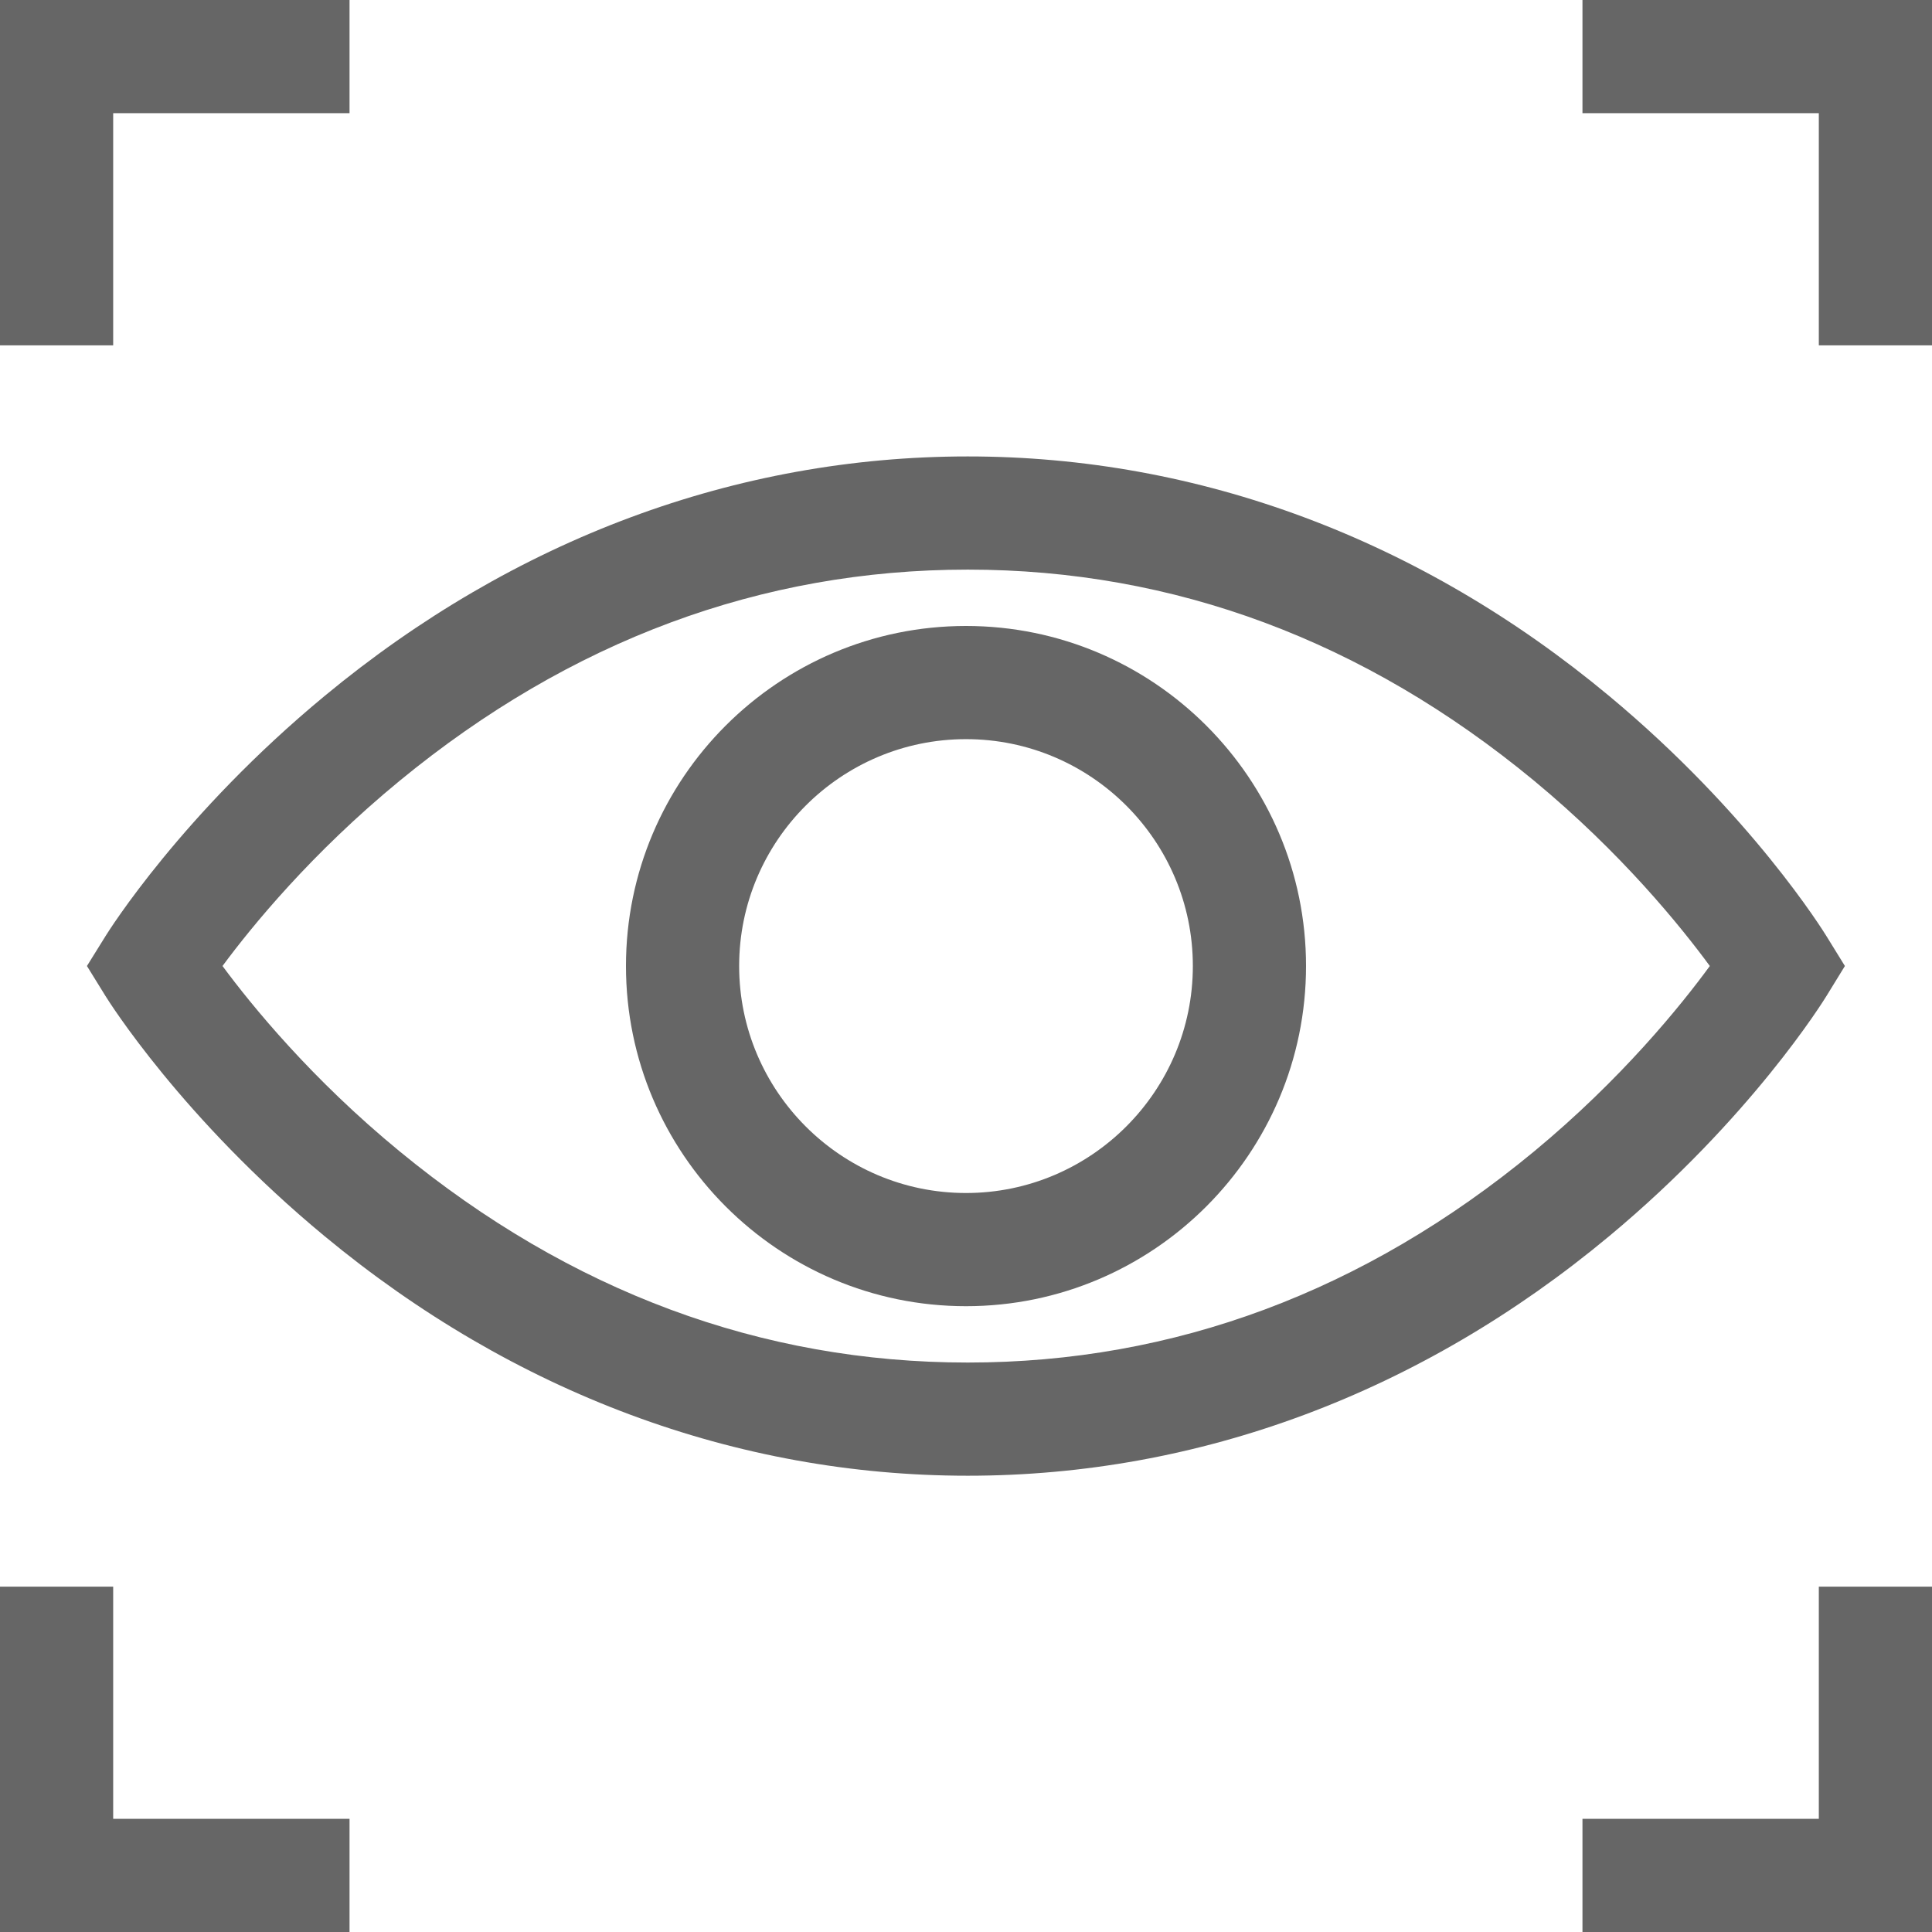
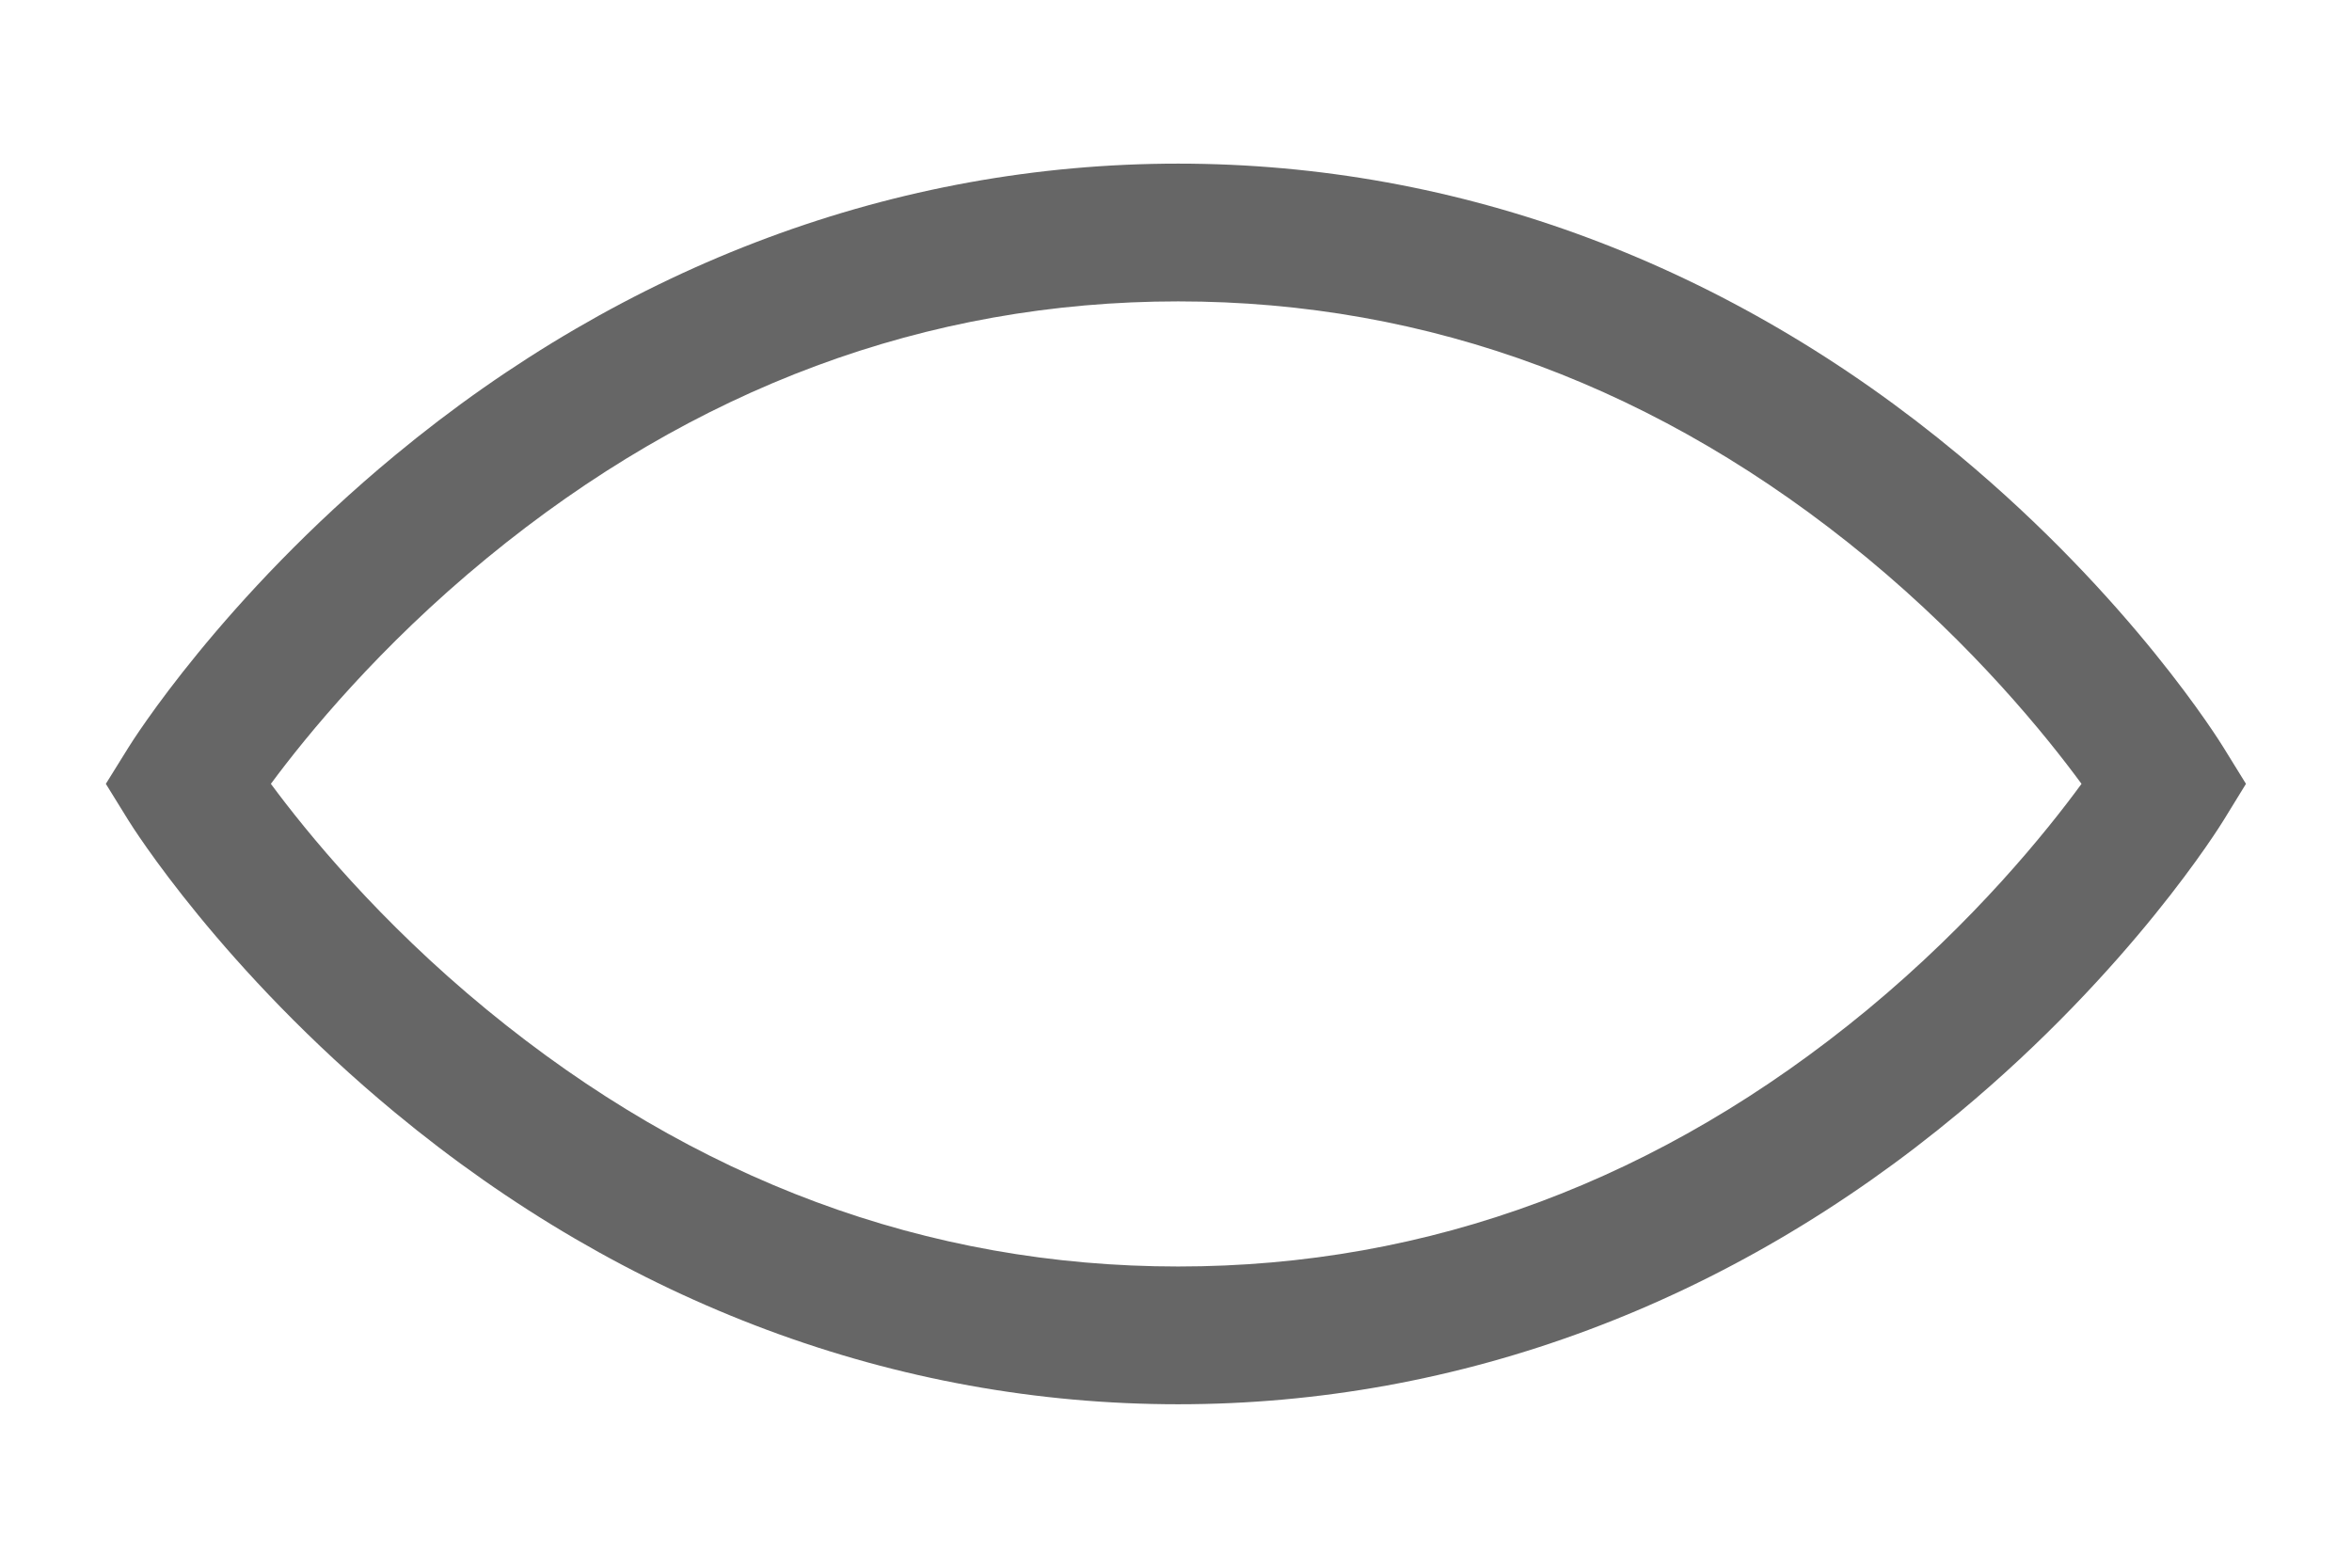
- <svg xmlns="http://www.w3.org/2000/svg" width="12" height="12" viewBox="0 0 12 12" fill="none">
-   <path d="M11.346 6.184L11.459 6L11.346 5.817C11.327 5.786 10.875 5.055 9.995 4.323C8.826 3.35 7.448 2.835 6.011 2.835C4.574 2.835 3.192 3.349 2.016 4.323C1.132 5.054 0.674 5.784 0.655 5.815L0.54 6L0.655 6.186C0.674 6.217 1.132 6.947 2.016 7.678C3.192 8.652 4.574 9.166 6.011 9.166C7.448 9.166 8.826 8.651 9.995 7.678C10.875 6.946 11.327 6.215 11.346 6.184ZM9.527 7.153C8.475 8.022 7.292 8.463 6.011 8.463C4.729 8.463 3.542 8.022 2.483 7.152C1.935 6.702 1.564 6.246 1.382 6C1.564 5.754 1.935 5.299 2.483 4.849C3.542 3.979 4.729 3.538 6.011 3.538C7.292 3.538 8.474 3.979 9.527 4.848C10.072 5.299 10.44 5.755 10.62 6C10.44 6.246 10.072 6.702 9.527 7.153Z" fill="#666666" />
-   <path d="M6 3.888C4.835 3.888 3.888 4.835 3.888 6C3.888 7.165 4.835 8.113 6 8.113C7.165 8.113 8.112 7.165 8.112 6C8.112 4.835 7.165 3.888 6 3.888ZM6 7.41C5.223 7.41 4.591 6.777 4.591 6C4.591 5.223 5.223 4.591 6 4.591C6.777 4.591 7.409 5.223 7.409 6C7.409 6.777 6.777 7.41 6 7.41Z" fill="#666666" />
-   <path d="M0.703 0.703H2.171V0H0V2.145H0.703V0.703Z" fill="#666666" />
-   <path d="M9.829 0V0.703H11.297V2.145H12V0H9.829Z" fill="#666666" />
-   <path d="M0.703 9.855H0V12H2.171V11.297H0.703V9.855Z" fill="#666666" />
-   <path d="M11.297 11.297H9.829V12H12V9.855H11.297V11.297Z" fill="#666666" />
+ <svg xmlns="http://www.w3.org/2000/svg" width="12" height="8" viewBox="0 0 12 8" fill="none">
+   <path d="M11.346 4.184L11.459 4L11.346 3.817C11.327 3.786 10.875 3.055 9.995 2.323C8.826 1.35 7.448 0.835 6.011 0.835C4.574 0.835 3.192 1.349 2.016 2.323C1.132 3.054 0.674 3.784 0.655 3.815L0.54 4L0.655 4.186C0.674 4.217 1.132 4.947 2.016 5.678C3.192 6.652 4.574 7.166 6.011 7.166C7.448 7.166 8.826 6.651 9.995 5.678C10.875 4.946 11.327 4.215 11.346 4.184ZM9.527 5.153C8.475 6.022 7.292 6.463 6.011 6.463C4.729 6.463 3.542 6.022 2.483 5.152C1.935 4.702 1.564 4.246 1.382 4C1.564 3.754 1.935 3.299 2.483 2.849C3.542 1.979 4.729 1.538 6.011 1.538C7.292 1.538 8.474 1.979 9.527 2.848C10.072 3.299 10.44 3.755 10.62 4C10.44 4.246 10.072 4.702 9.527 5.153Z" fill="#666666" />
</svg>
